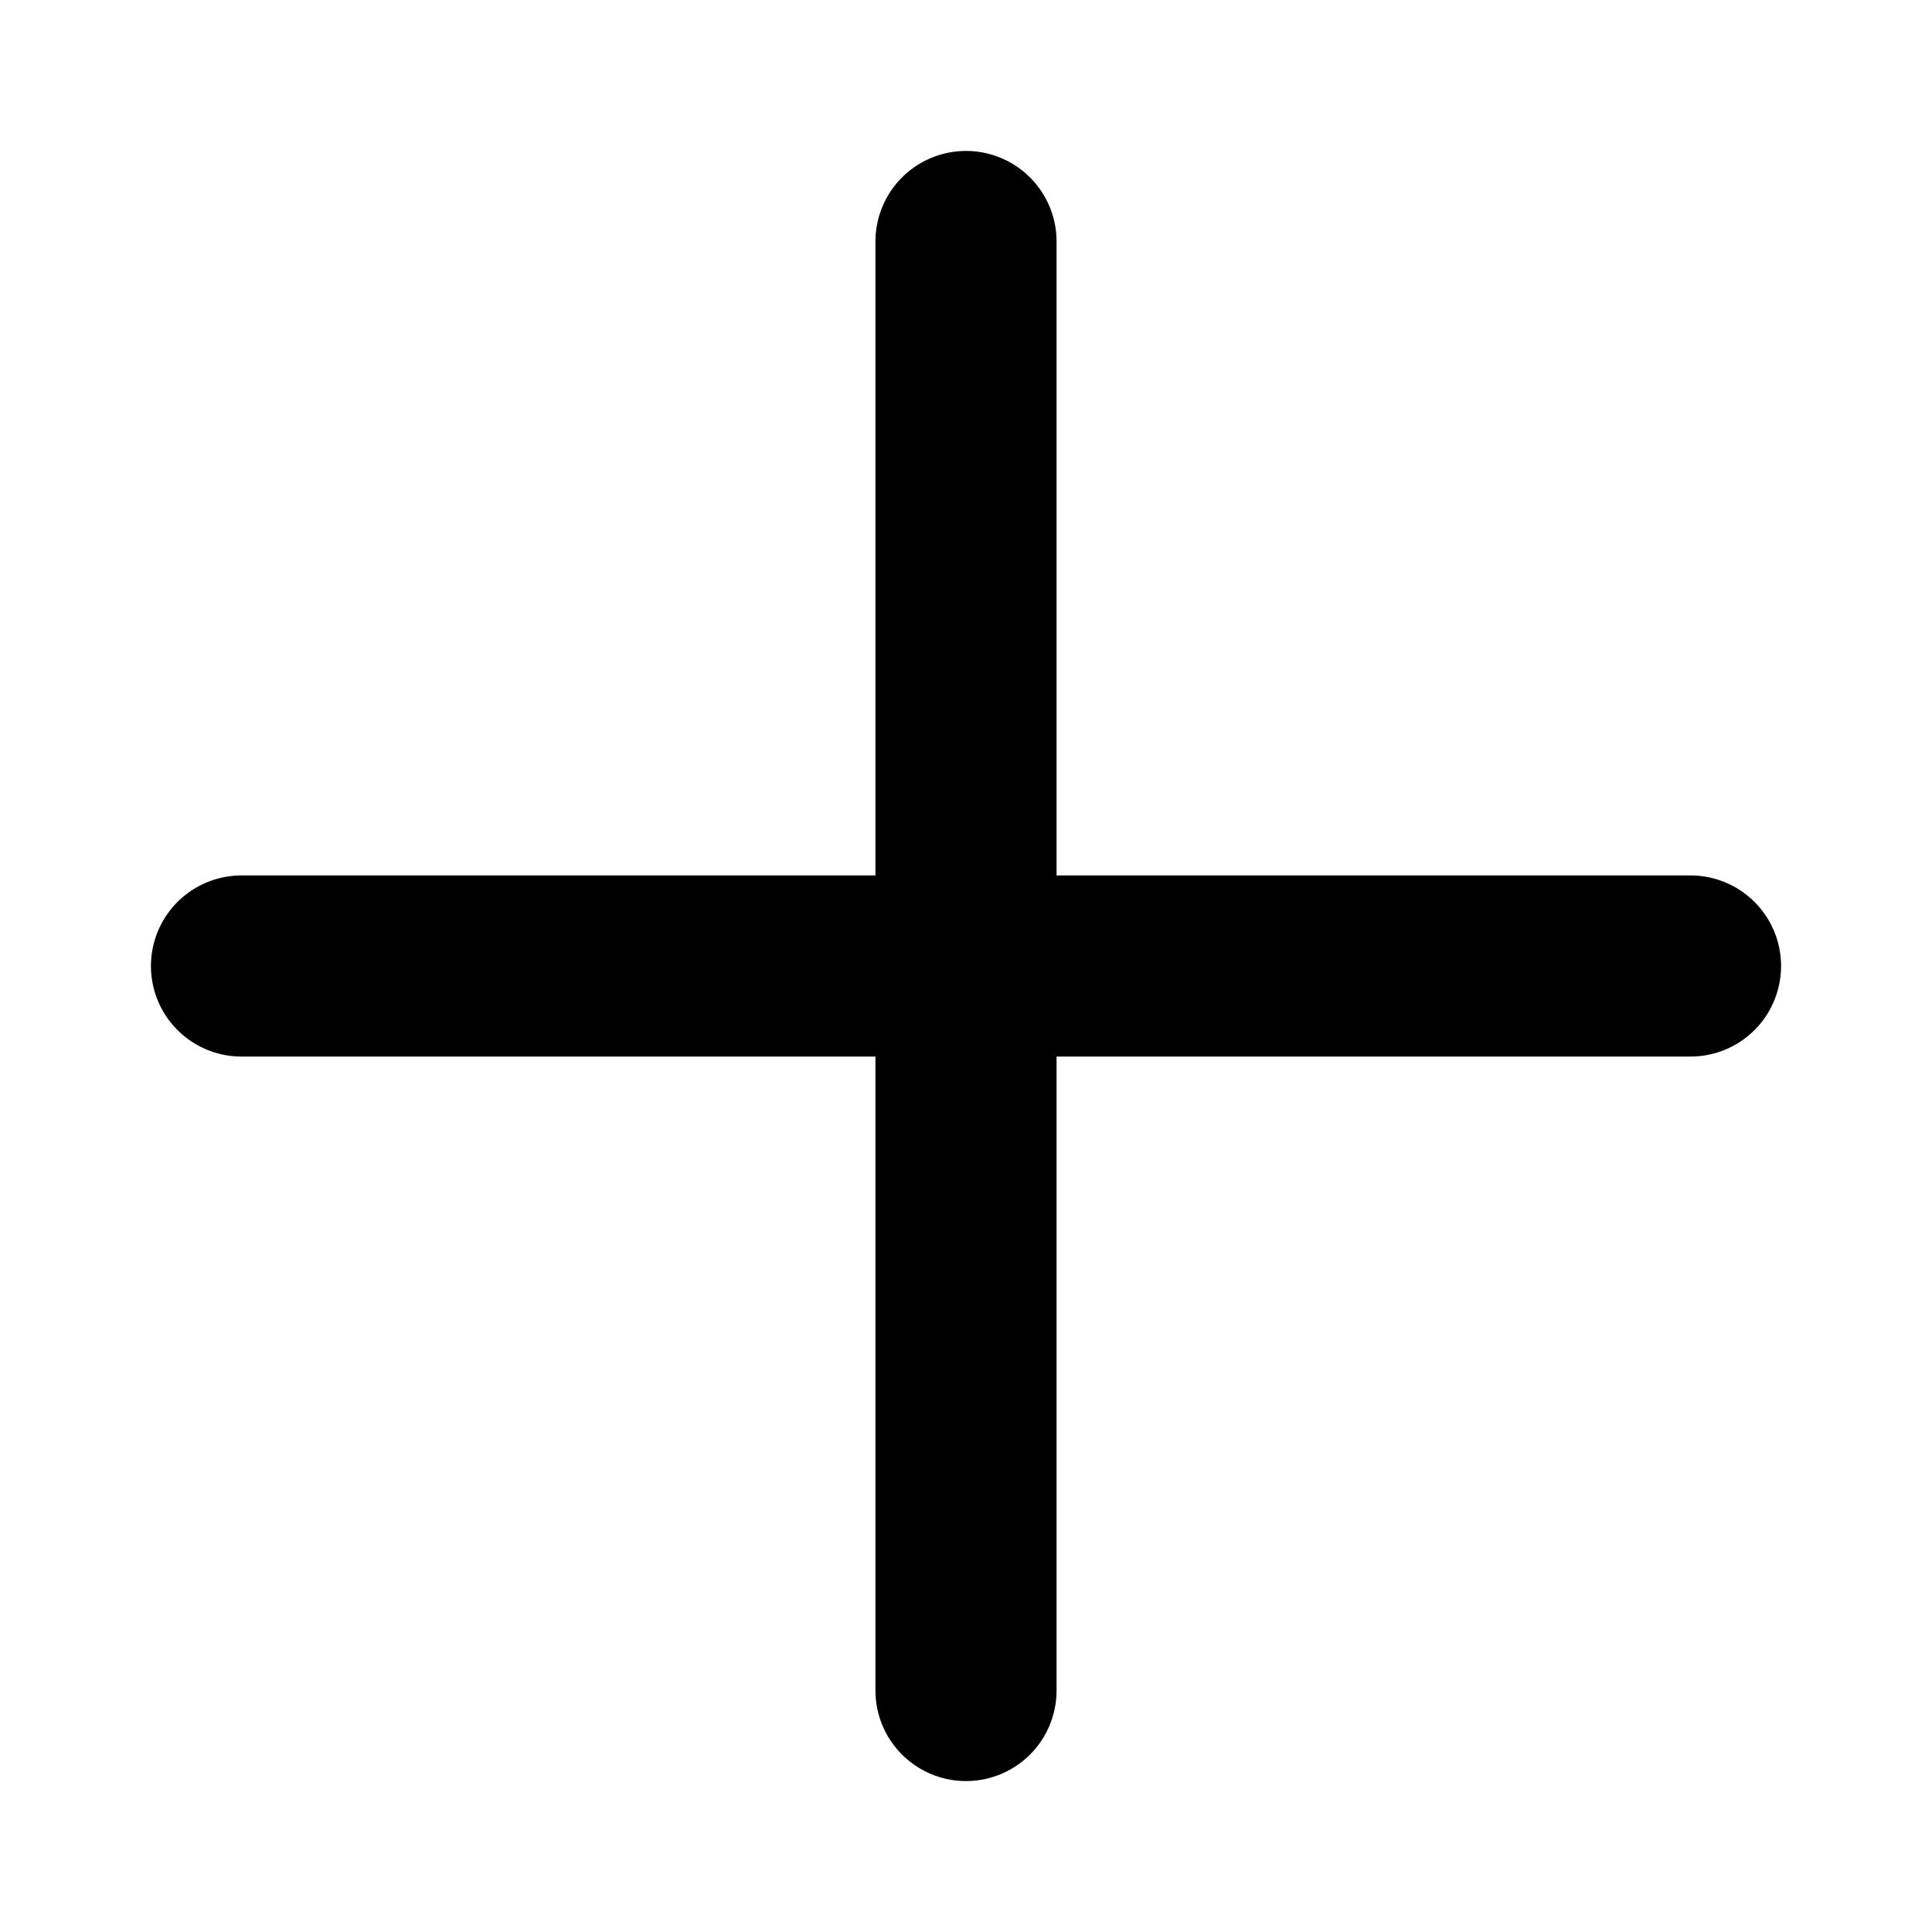
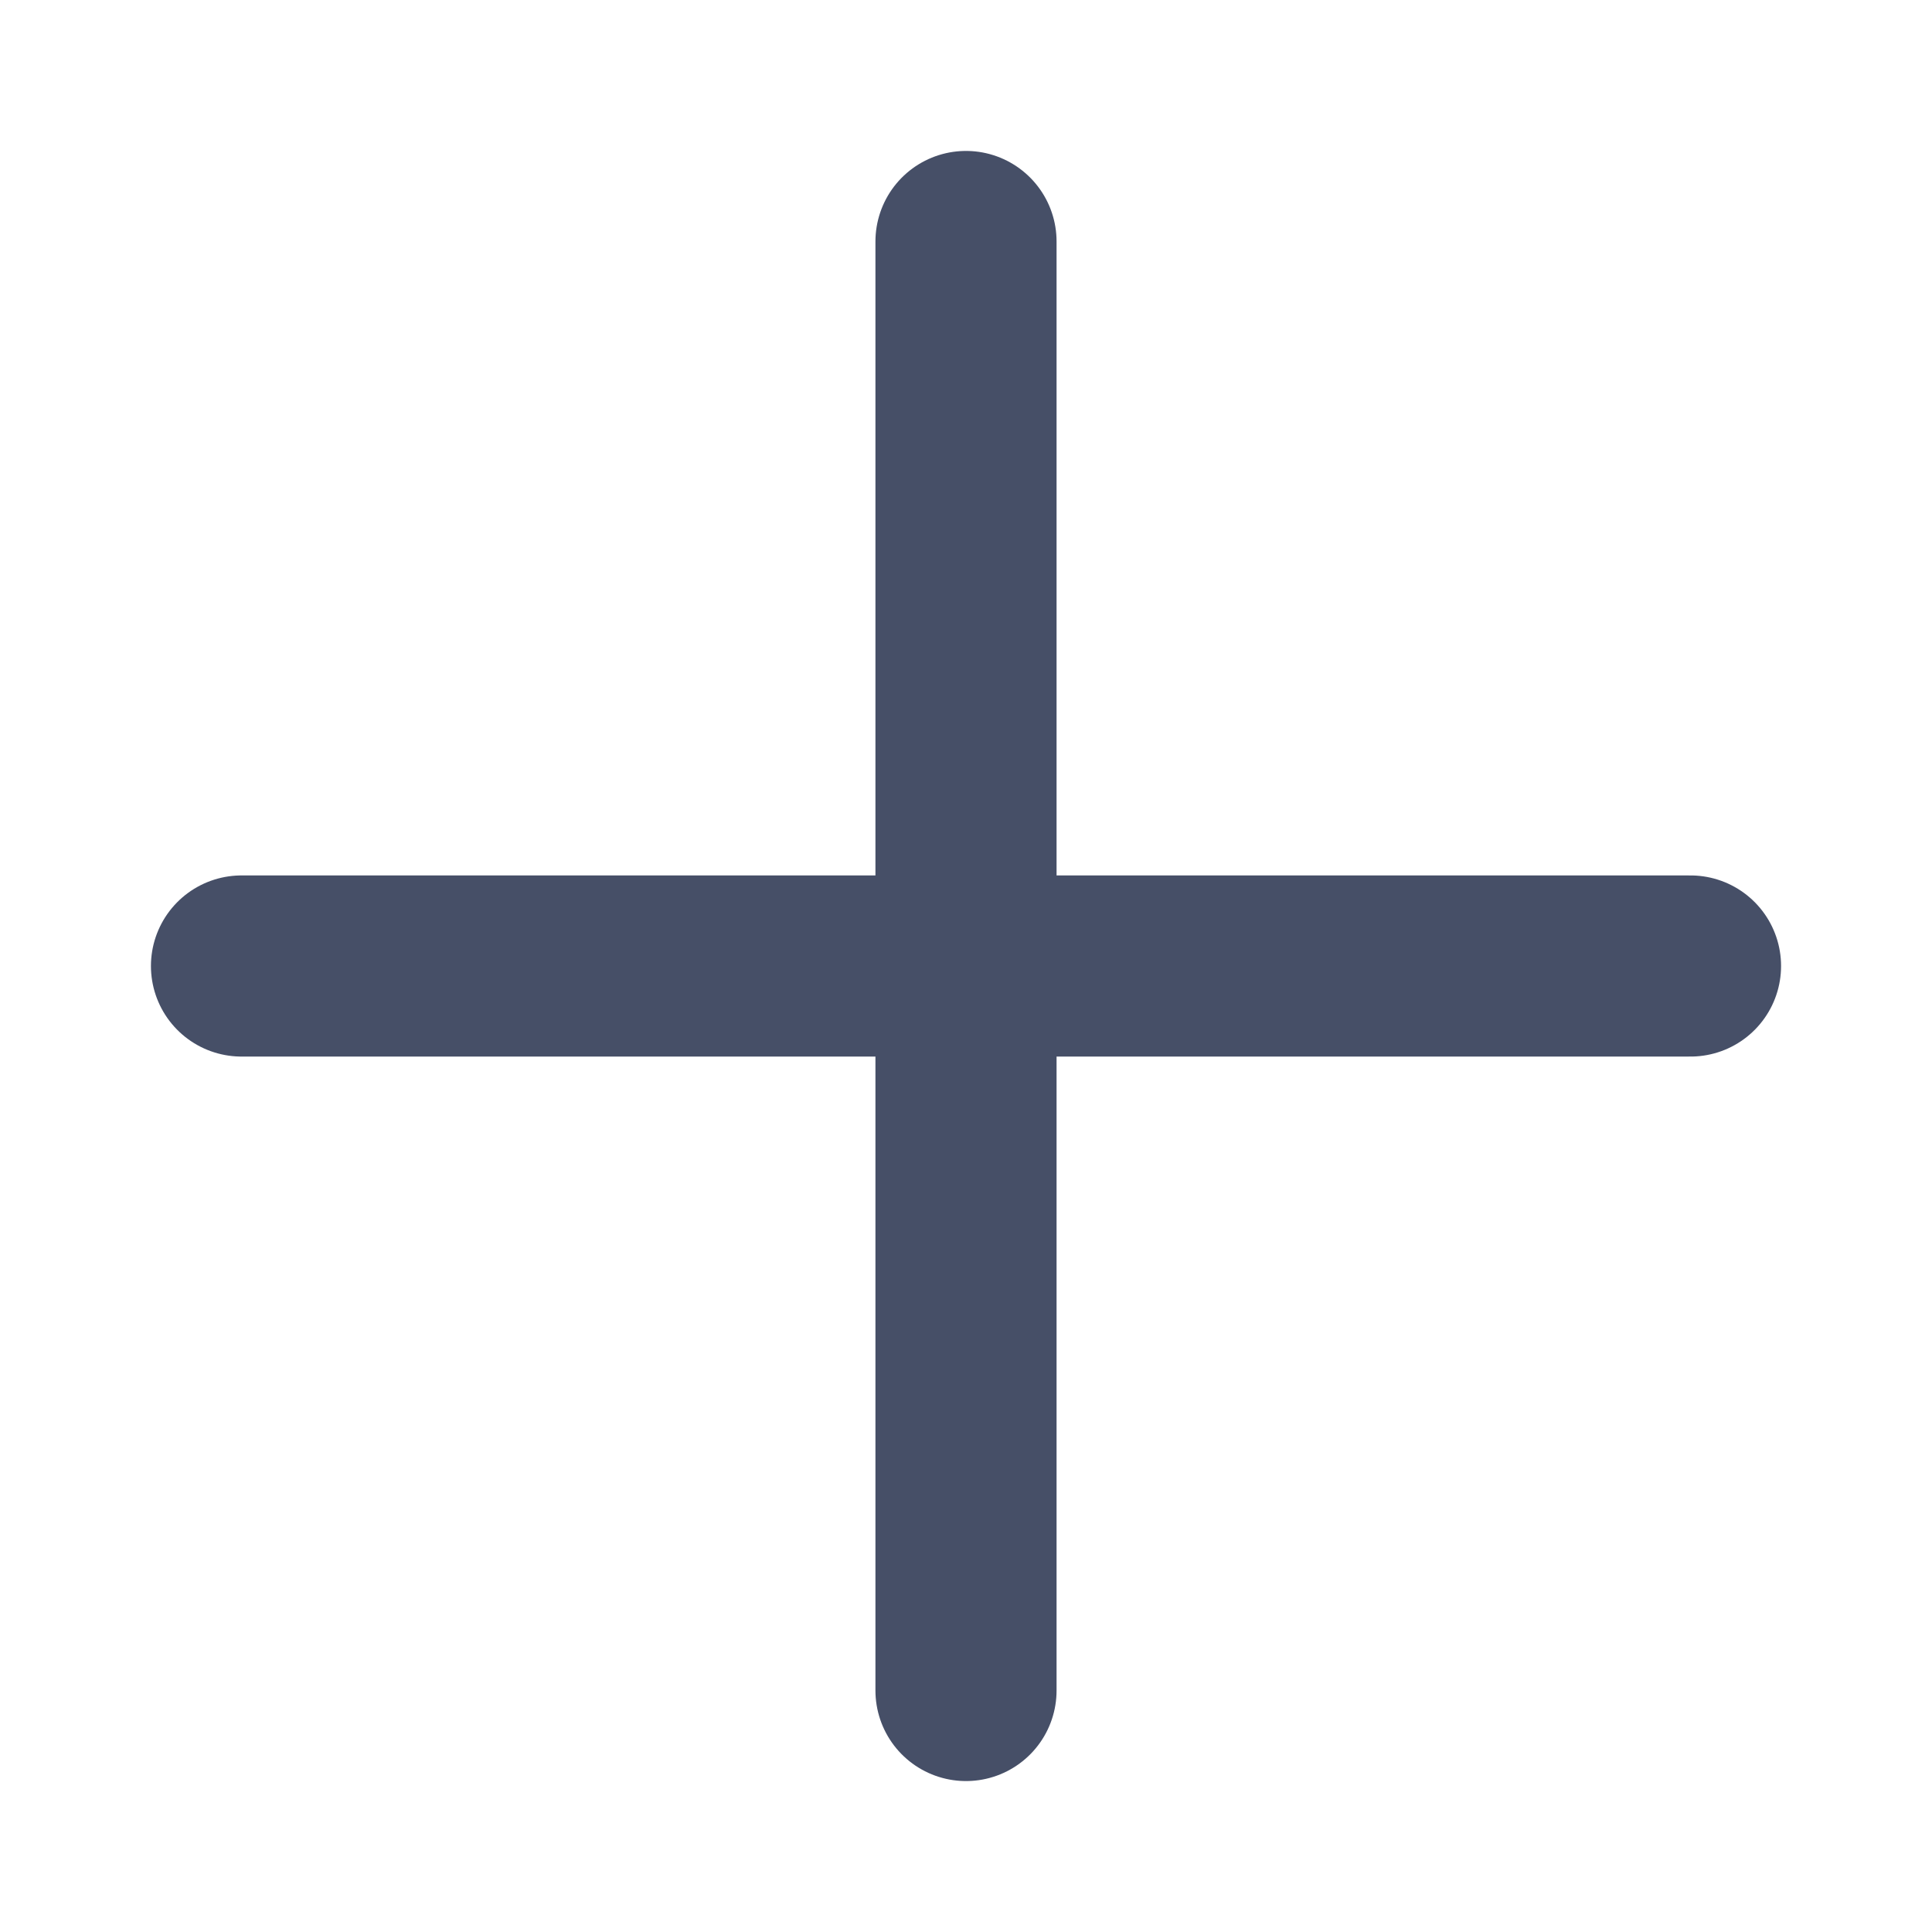
<svg xmlns="http://www.w3.org/2000/svg" width="16" height="16" viewBox="0 0 16 16" fill="none">
-   <path d="M2 8H14" stroke="currentColor" stroke-width="1.5" stroke-linecap="round" />
-   <path d="M8 2L8 14" stroke="currentColor" stroke-width="1.5" stroke-linecap="round" />
+   <path d="M2 8H14" stroke="#464F67" stroke-width="1.5" stroke-linecap="round" />
+   <path d="M8 2L8 14" stroke="#464F67" stroke-width="1.5" stroke-linecap="round" />
</svg>
